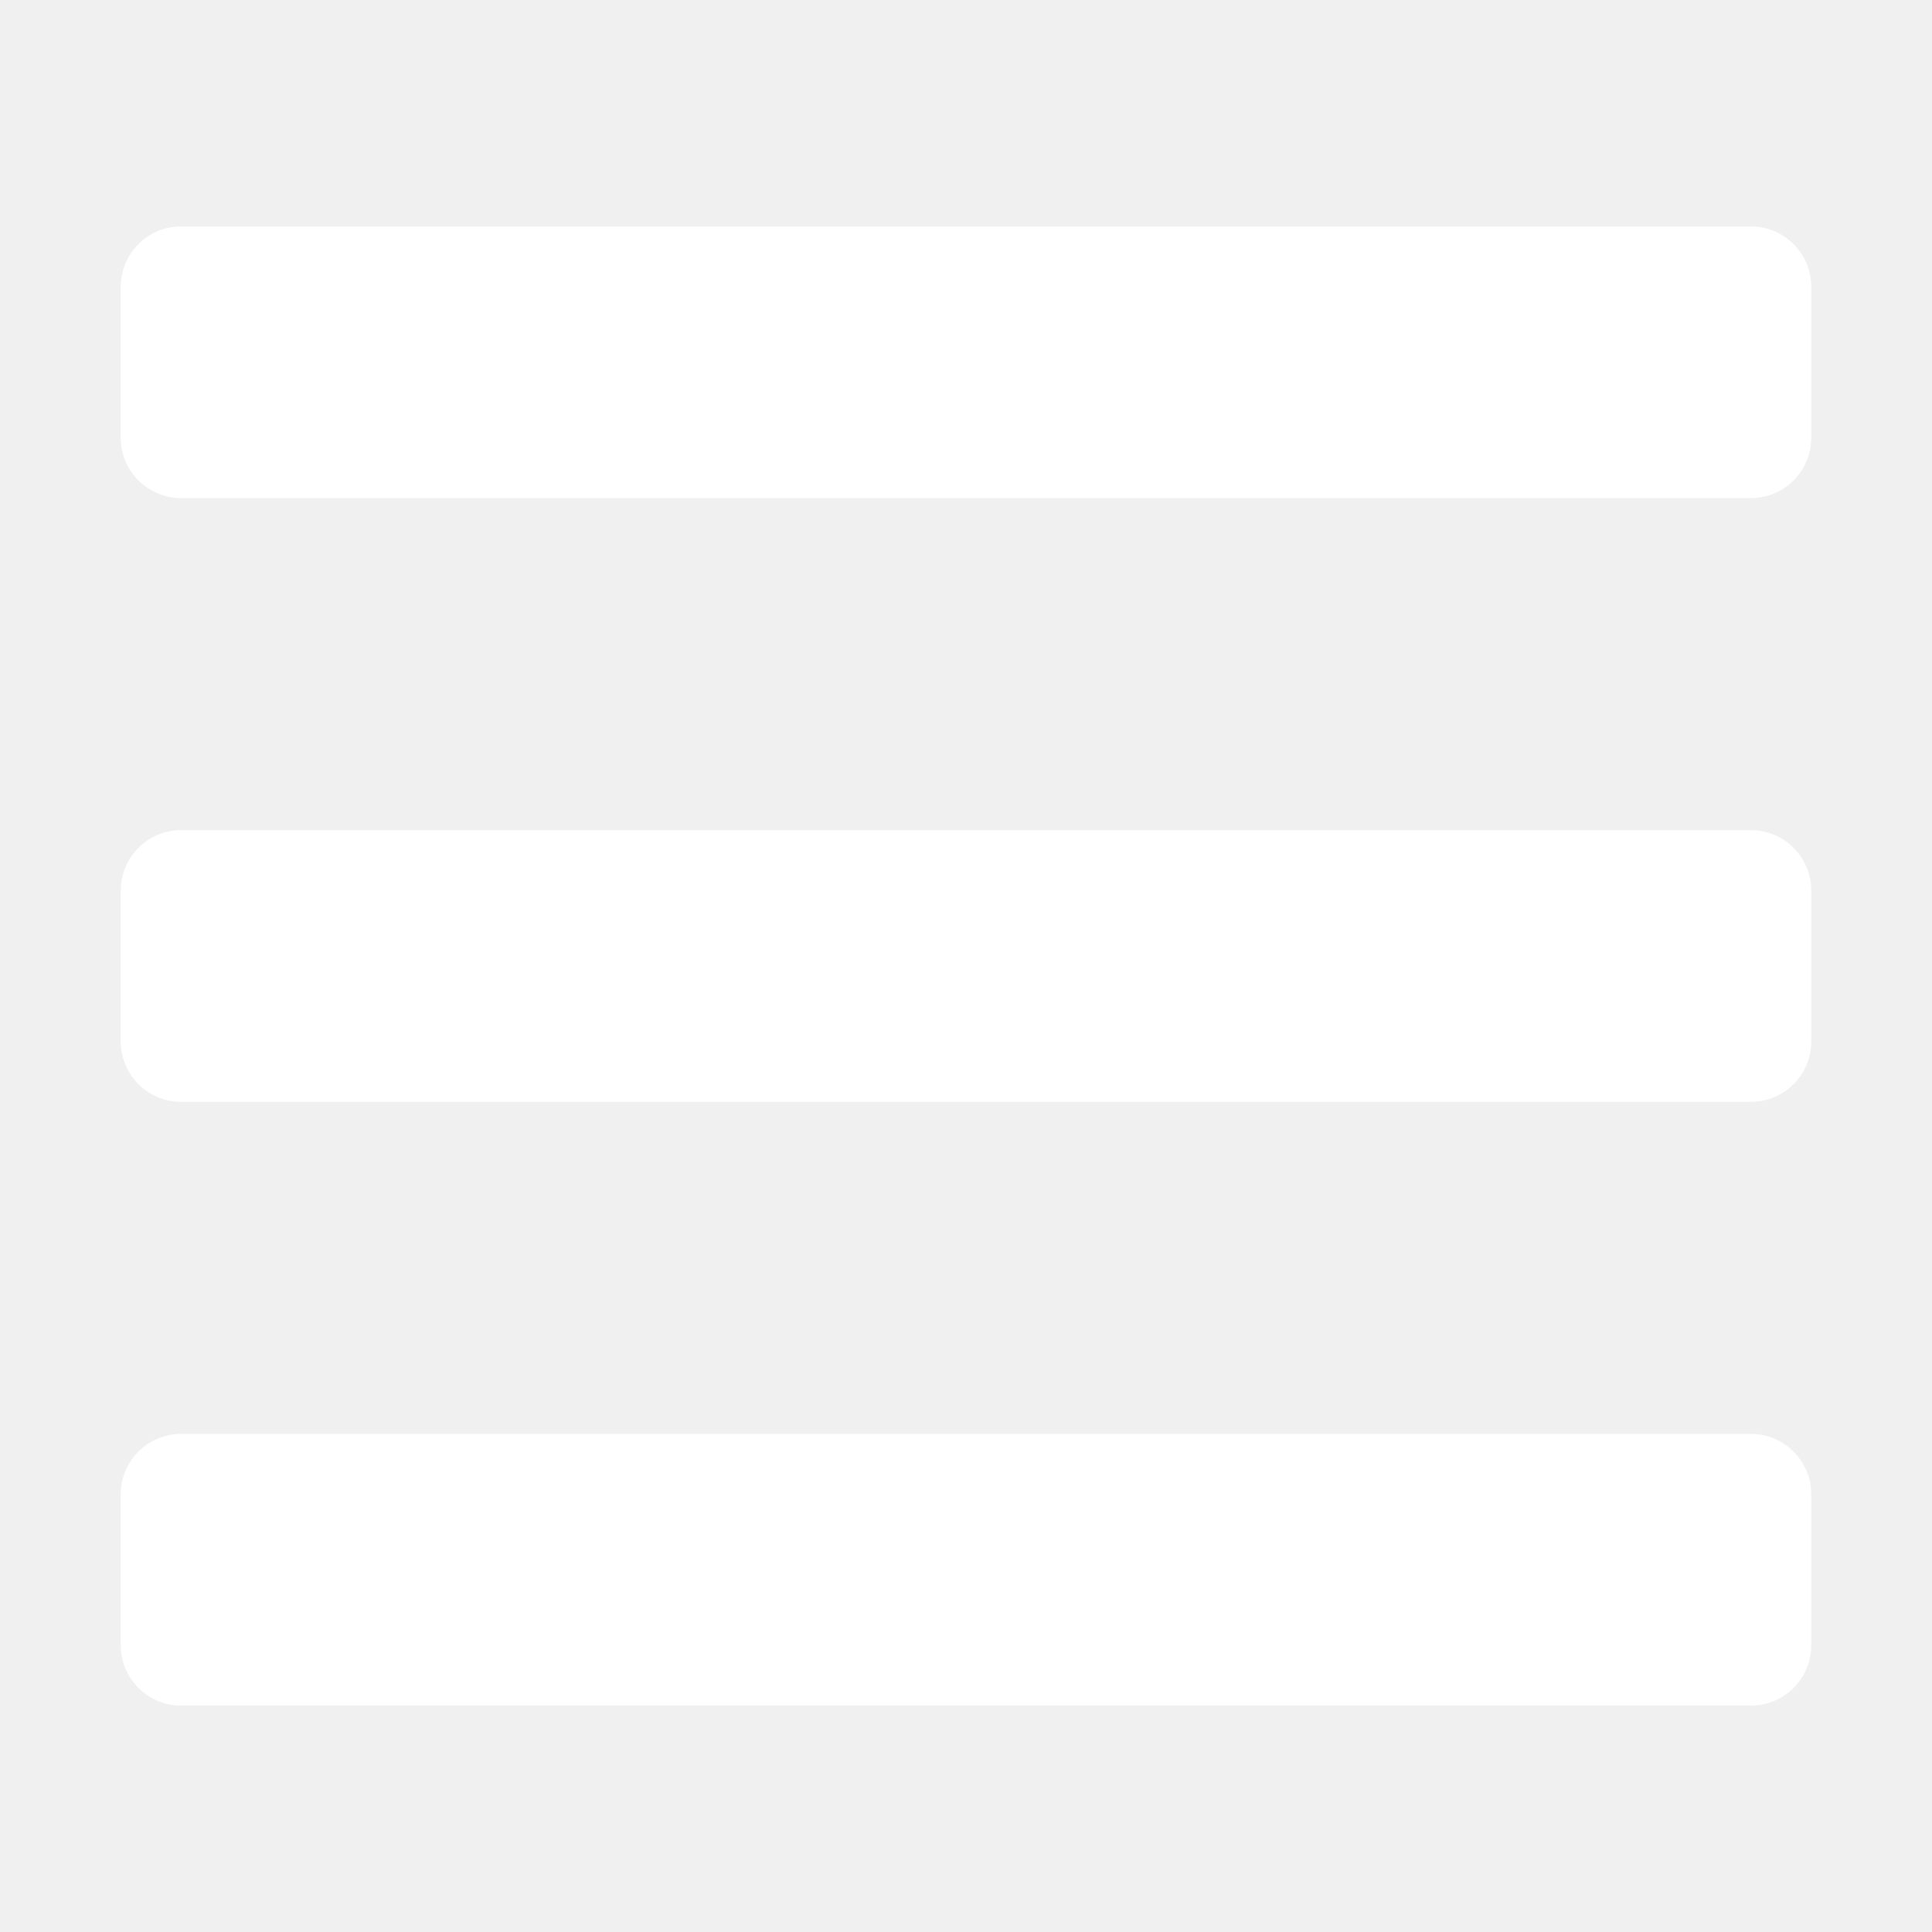
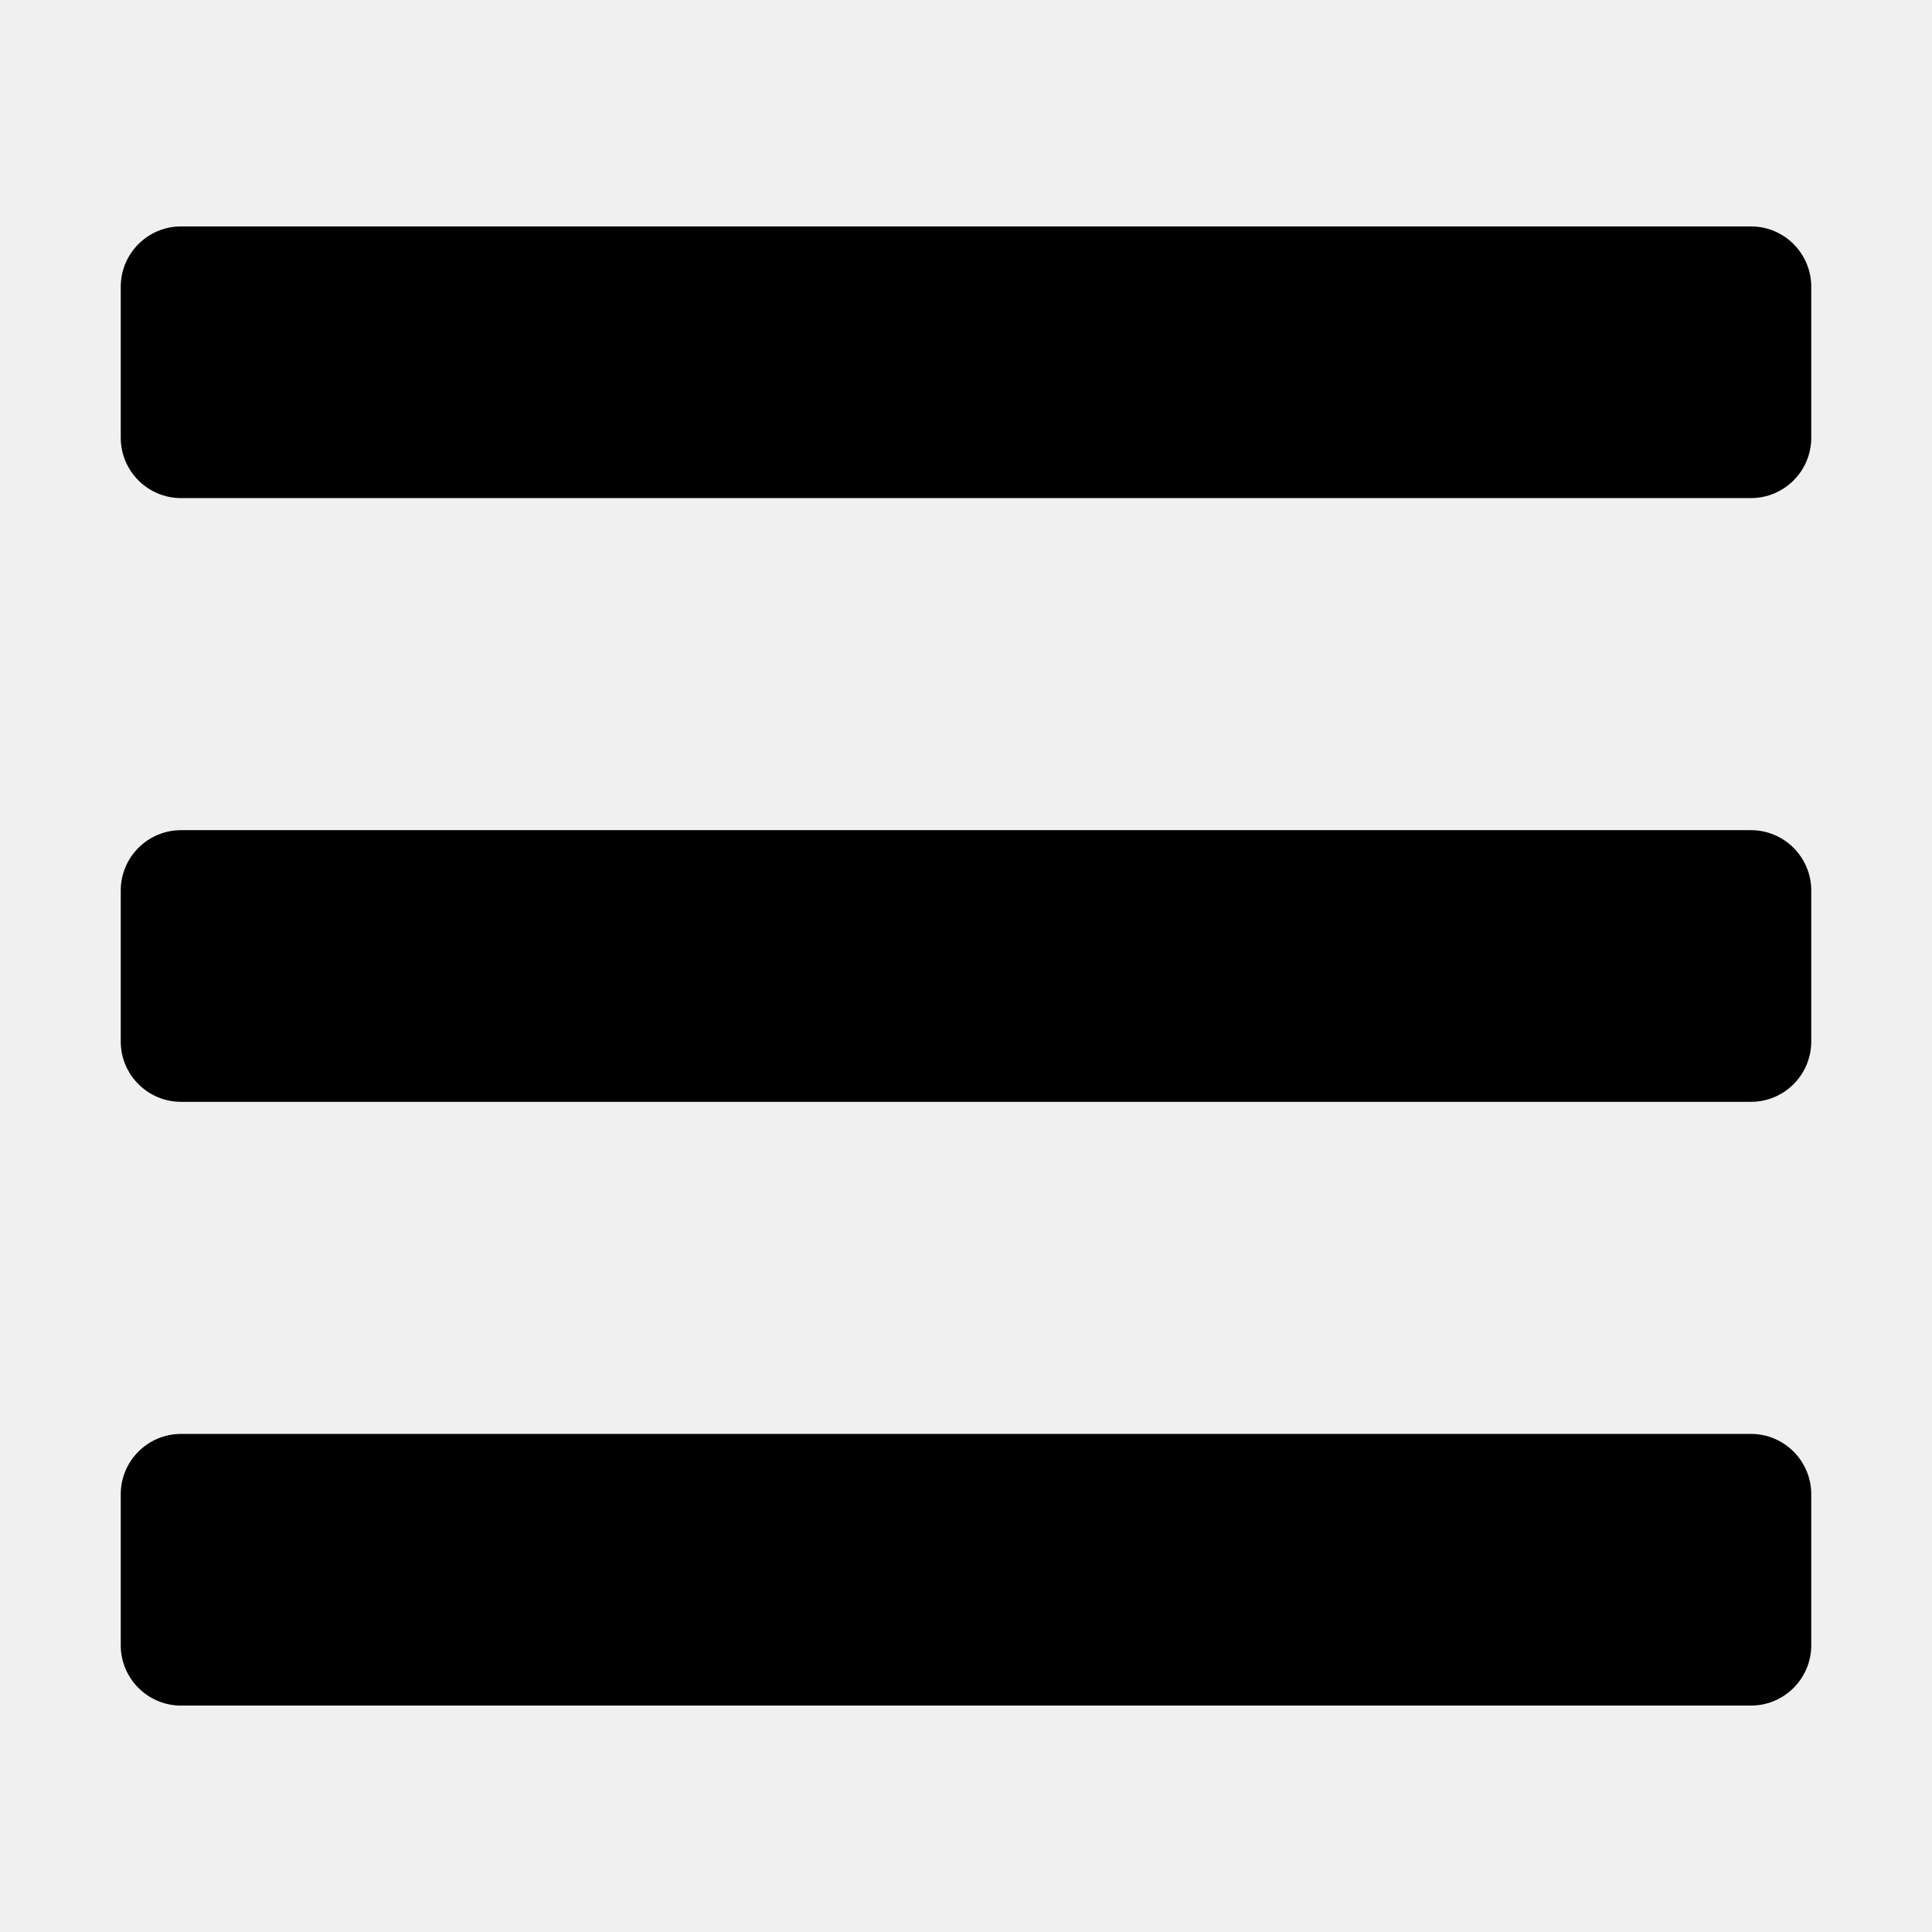
- <svg xmlns="http://www.w3.org/2000/svg" stroke="white" fill="white" stroke-width="0" viewBox="0 0 448 512" w="5" h="5" height="1em" width="1em">
+ <svg xmlns="http://www.w3.org/2000/svg" stroke="white" fill="black" stroke-width="0" viewBox="0 0 448 512" w="5" h="5" height="1em" width="1em">
  <path d="M16 132h416c8.837 0 16-7.163 16-16V76c0-8.837-7.163-16-16-16H16C7.163 60 0 67.163 0 76v40c0 8.837 7.163 16 16 16zm0 160h416c8.837 0 16-7.163 16-16v-40c0-8.837-7.163-16-16-16H16c-8.837 0-16 7.163-16 16v40c0 8.837 7.163 16 16 16zm0 160h416c8.837 0 16-7.163 16-16v-40c0-8.837-7.163-16-16-16H16c-8.837 0-16 7.163-16 16v40c0 8.837 7.163 16 16 16z" />
</svg>
